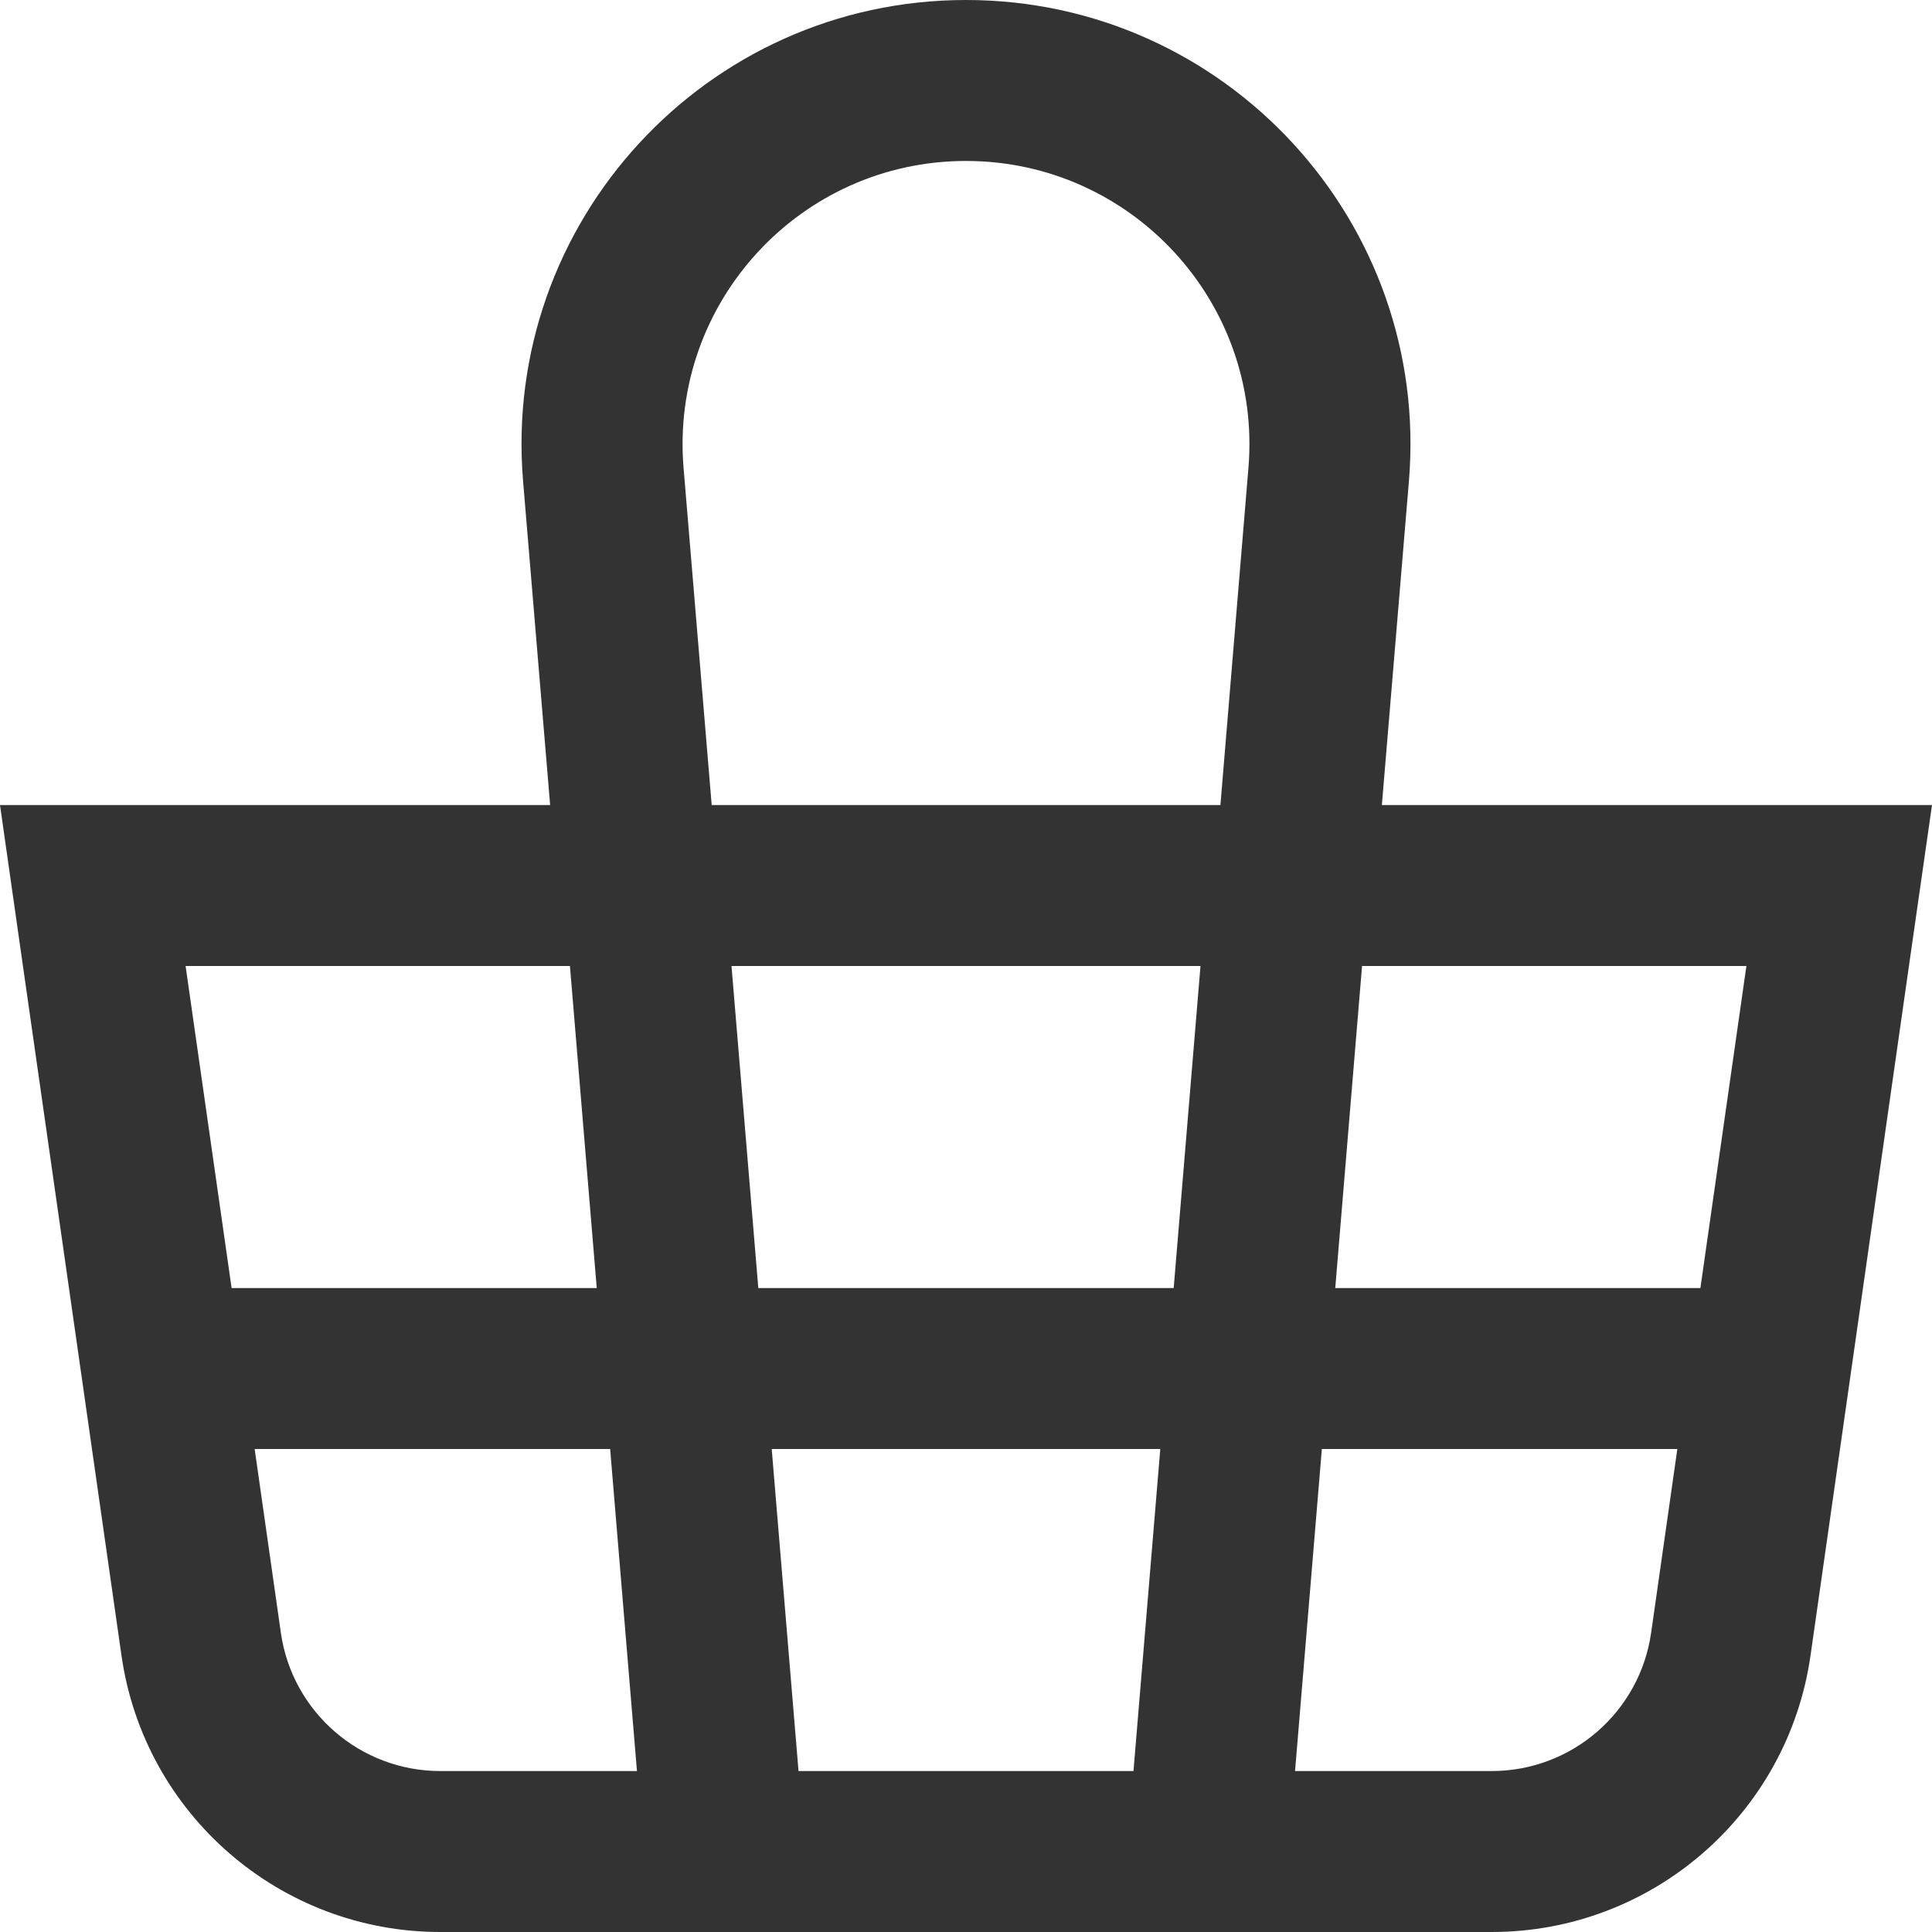
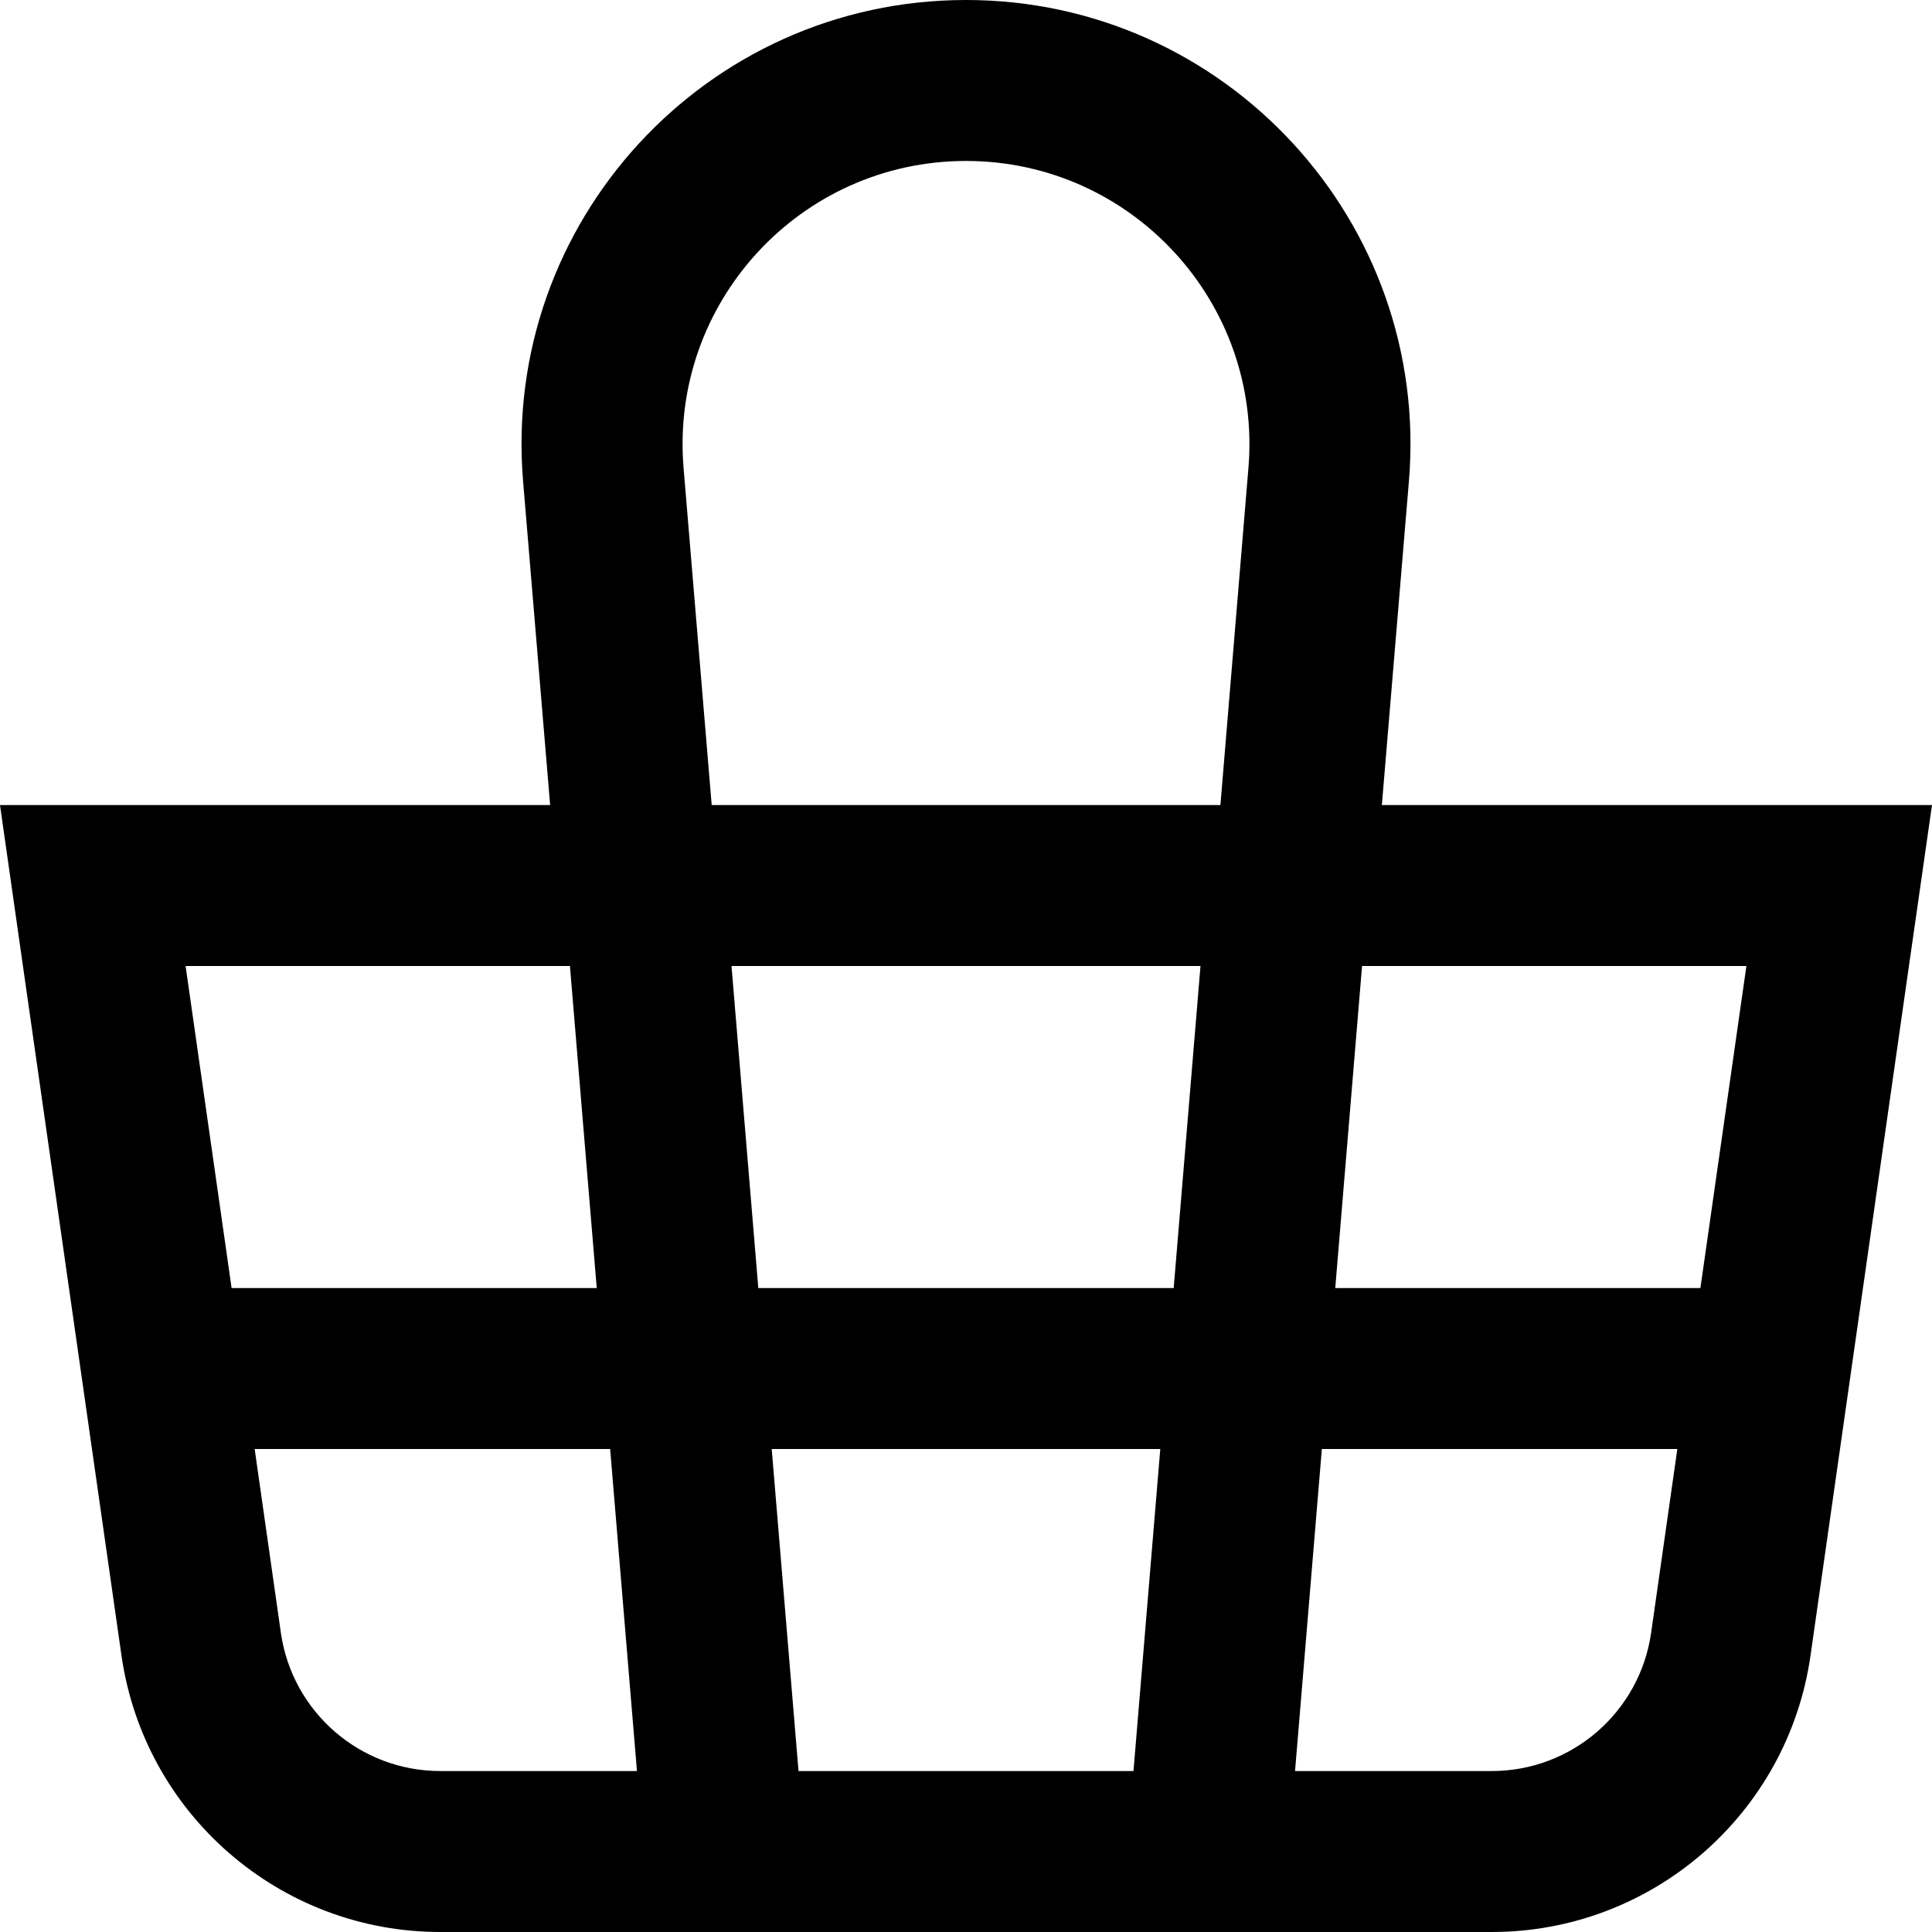
- <svg xmlns="http://www.w3.org/2000/svg" width="16" height="16" viewBox="0 0 16 16" fill="none">
-   <path fill-rule="evenodd" clip-rule="evenodd" d="M5.661 3.875L5.894 6.667H10.107L10.339 3.875C10.453 2.507 9.373 1.333 8 1.333C6.627 1.333 5.547 2.507 5.661 3.875ZM11.444 6.667L11.668 3.986C11.847 1.84 10.153 0 8 0C5.847 0 4.153 1.84 4.332 3.986L4.556 6.667H1.347H0L0.19 8L1.006 13.71C1.194 15.024 2.319 16 3.646 16H12.354C13.681 16 14.806 15.024 14.994 13.71L15.809 8L16 6.667H14.653H11.444ZM11.333 8H11.28L11.058 10.667H14.082L14.463 8H11.333ZM9.942 8H6.058L6.28 10.667H9.72L9.942 8ZM4.72 8H4.667H1.537L1.918 10.667H4.942L4.72 8ZM6.613 14.667L6.391 12H9.609L9.387 14.667H6.613ZM10.947 12L10.725 14.667H12.354C13.017 14.667 13.58 14.179 13.674 13.522L13.891 12H10.947ZM5.053 12L5.275 14.667H3.646C2.983 14.667 2.42 14.179 2.326 13.522L2.109 12H5.053Z" fill="#333333" />
+ <svg xmlns="http://www.w3.org/2000/svg" width="16" height="16" viewBox="0 0 16 16">
+   <path fill-rule="evenodd" clip-rule="evenodd" d="M5.661 3.875L5.894 6.667H10.107L10.339 3.875C10.453 2.507 9.373 1.333 8 1.333C6.627 1.333 5.547 2.507 5.661 3.875ZM11.444 6.667L11.668 3.986C11.847 1.84 10.153 0 8 0C5.847 0 4.153 1.84 4.332 3.986L4.556 6.667H1.347H0L0.19 8L1.006 13.71C1.194 15.024 2.319 16 3.646 16H12.354C13.681 16 14.806 15.024 14.994 13.71L15.809 8L16 6.667H14.653H11.444ZM11.333 8H11.28L11.058 10.667H14.082L14.463 8H11.333ZM9.942 8H6.058L6.28 10.667H9.72L9.942 8ZM4.72 8H4.667H1.537L1.918 10.667H4.942L4.72 8ZM6.613 14.667L6.391 12H9.609L9.387 14.667H6.613ZM10.947 12L10.725 14.667H12.354C13.017 14.667 13.58 14.179 13.674 13.522L13.891 12H10.947ZM5.053 12L5.275 14.667H3.646C2.983 14.667 2.42 14.179 2.326 13.522L2.109 12H5.053Z" />
</svg>
